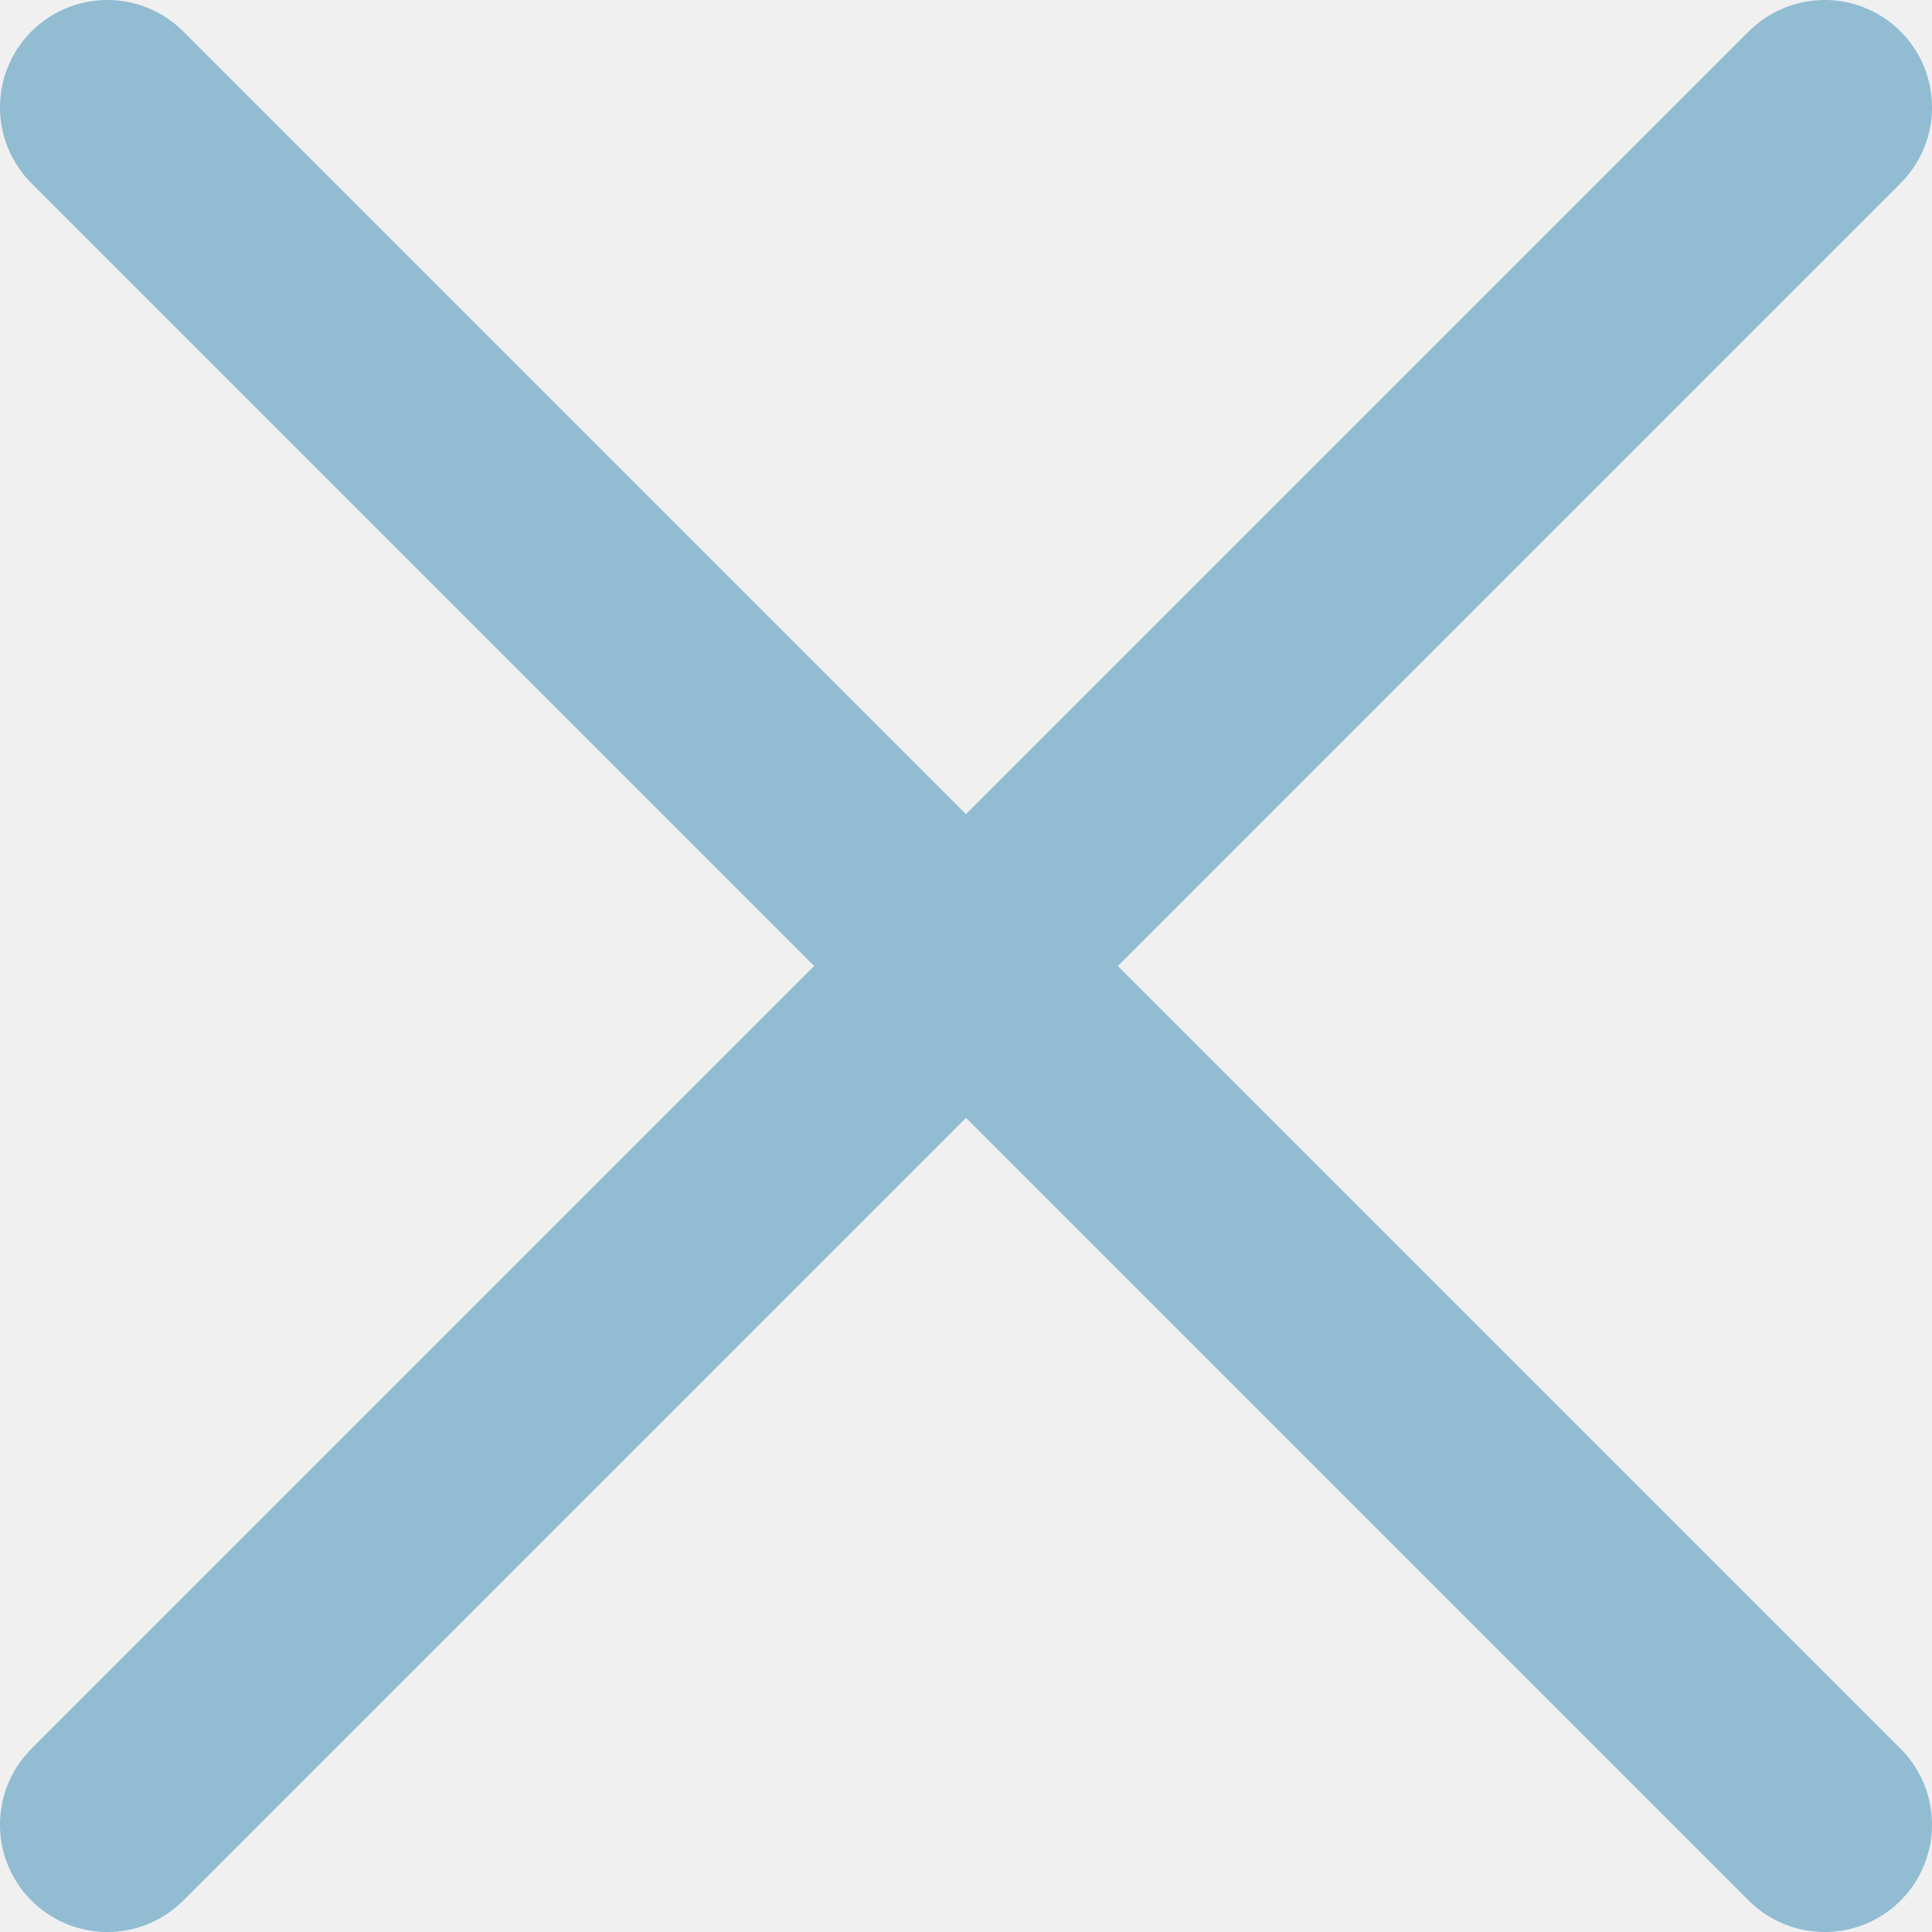
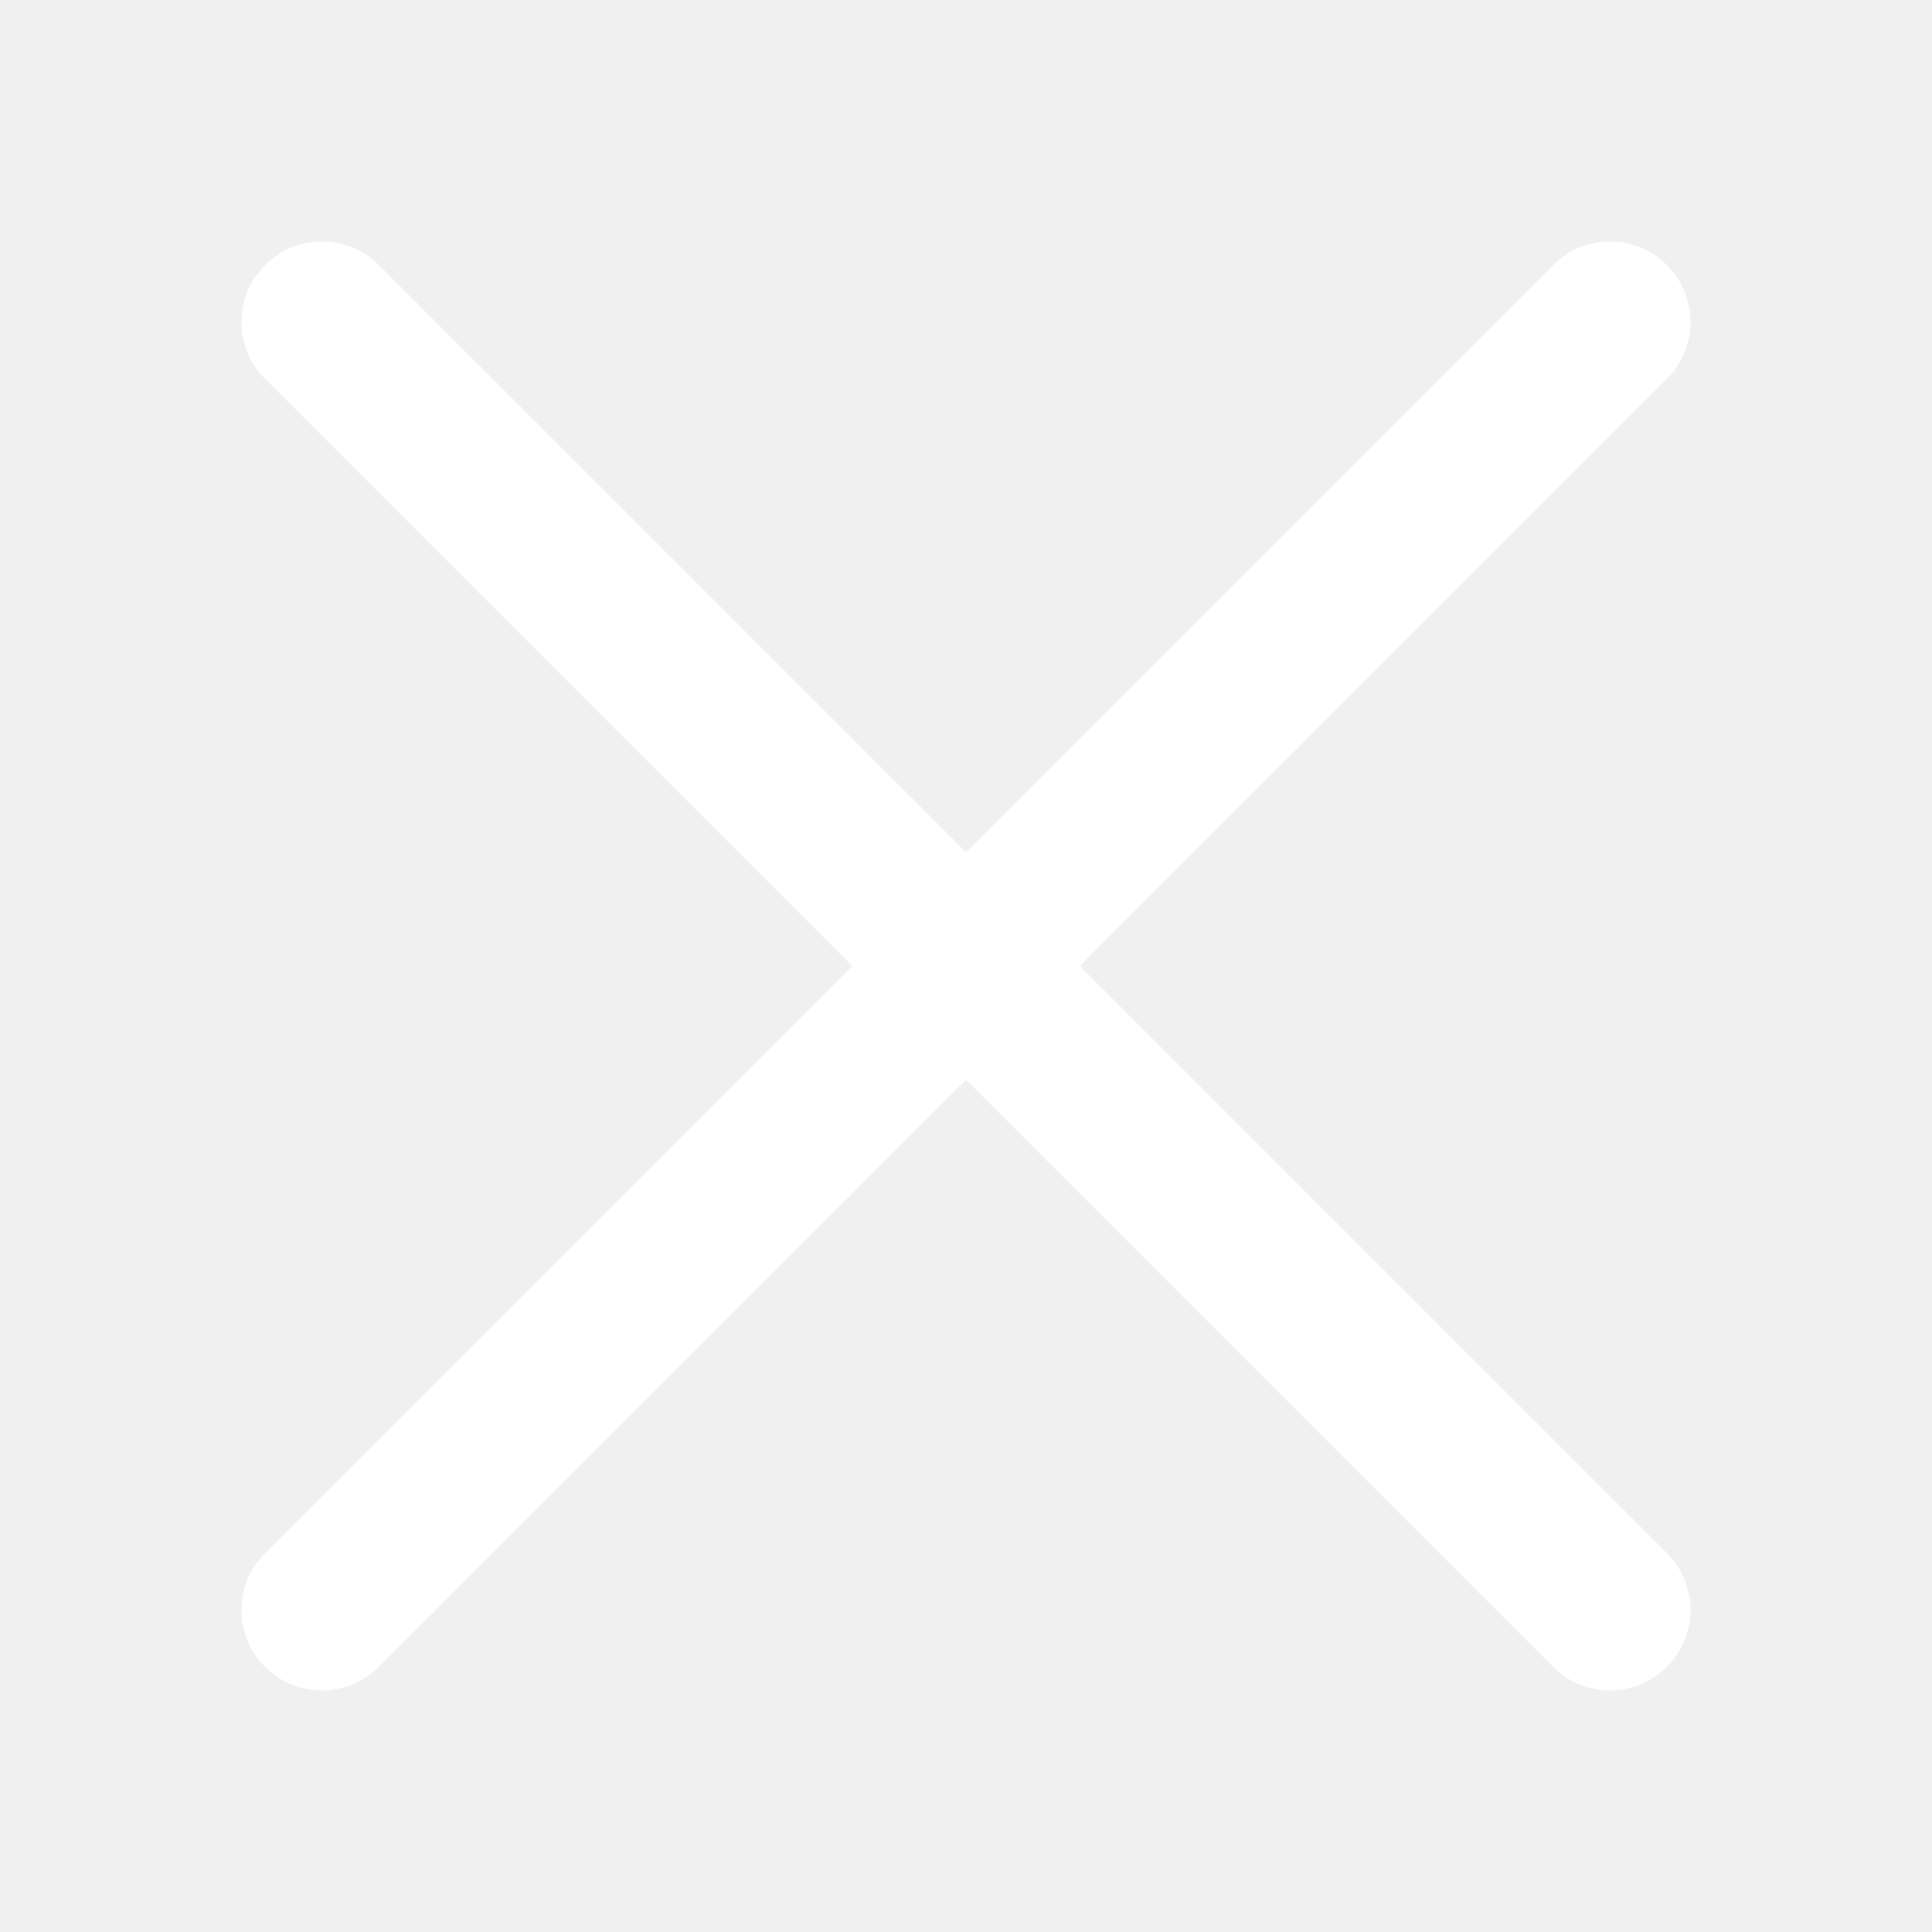
- <svg xmlns="http://www.w3.org/2000/svg" width="18" height="18" viewBox="0 0 18 18" fill="none">
-   <path d="M1 1L17 17M17 1L1 17" stroke="#3288B4" stroke-opacity="0.5" stroke-width="2" stroke-linecap="round" stroke-linejoin="round" />
+ <svg xmlns="http://www.w3.org/2000/svg" width="24" height="24" viewBox="0 0 24 24" fill="none">
+   <g id="Icon">
+     <path id="Icon_2" d="M4 4L20 20M20 4L4 20" stroke="white" stroke-width="2" stroke-linecap="round" stroke-linejoin="round" />
+   </g>
</svg>
